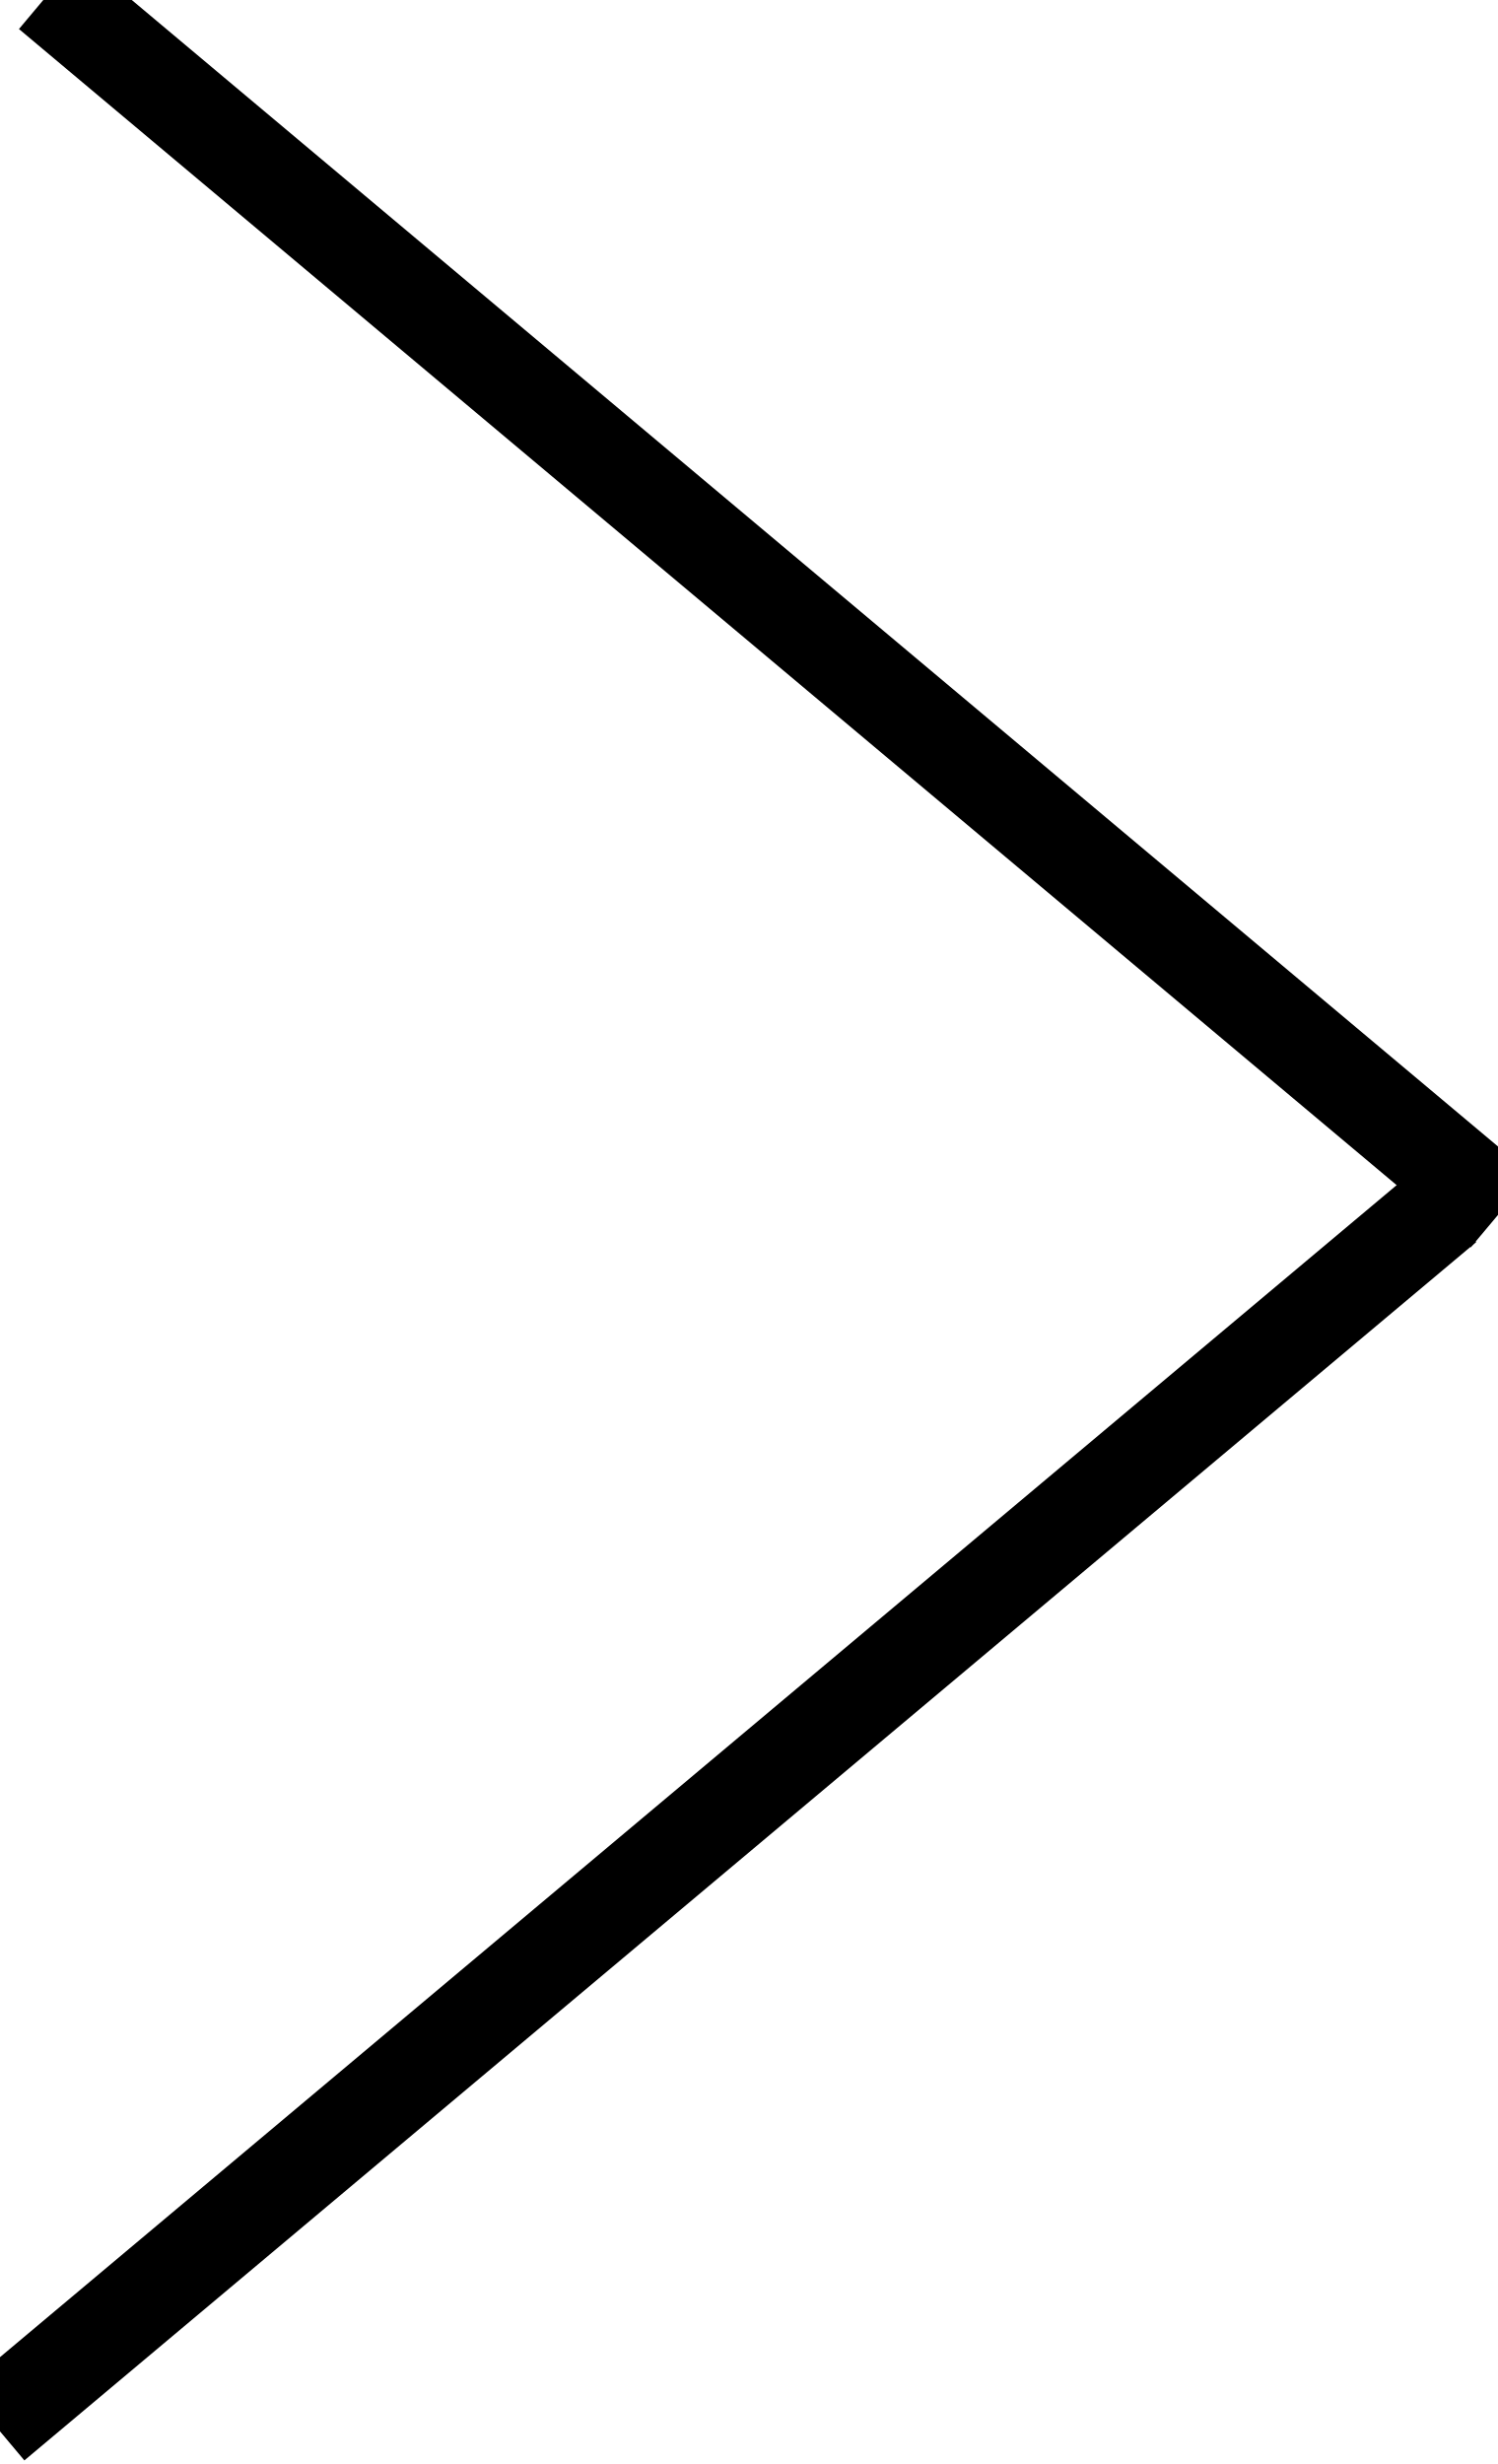
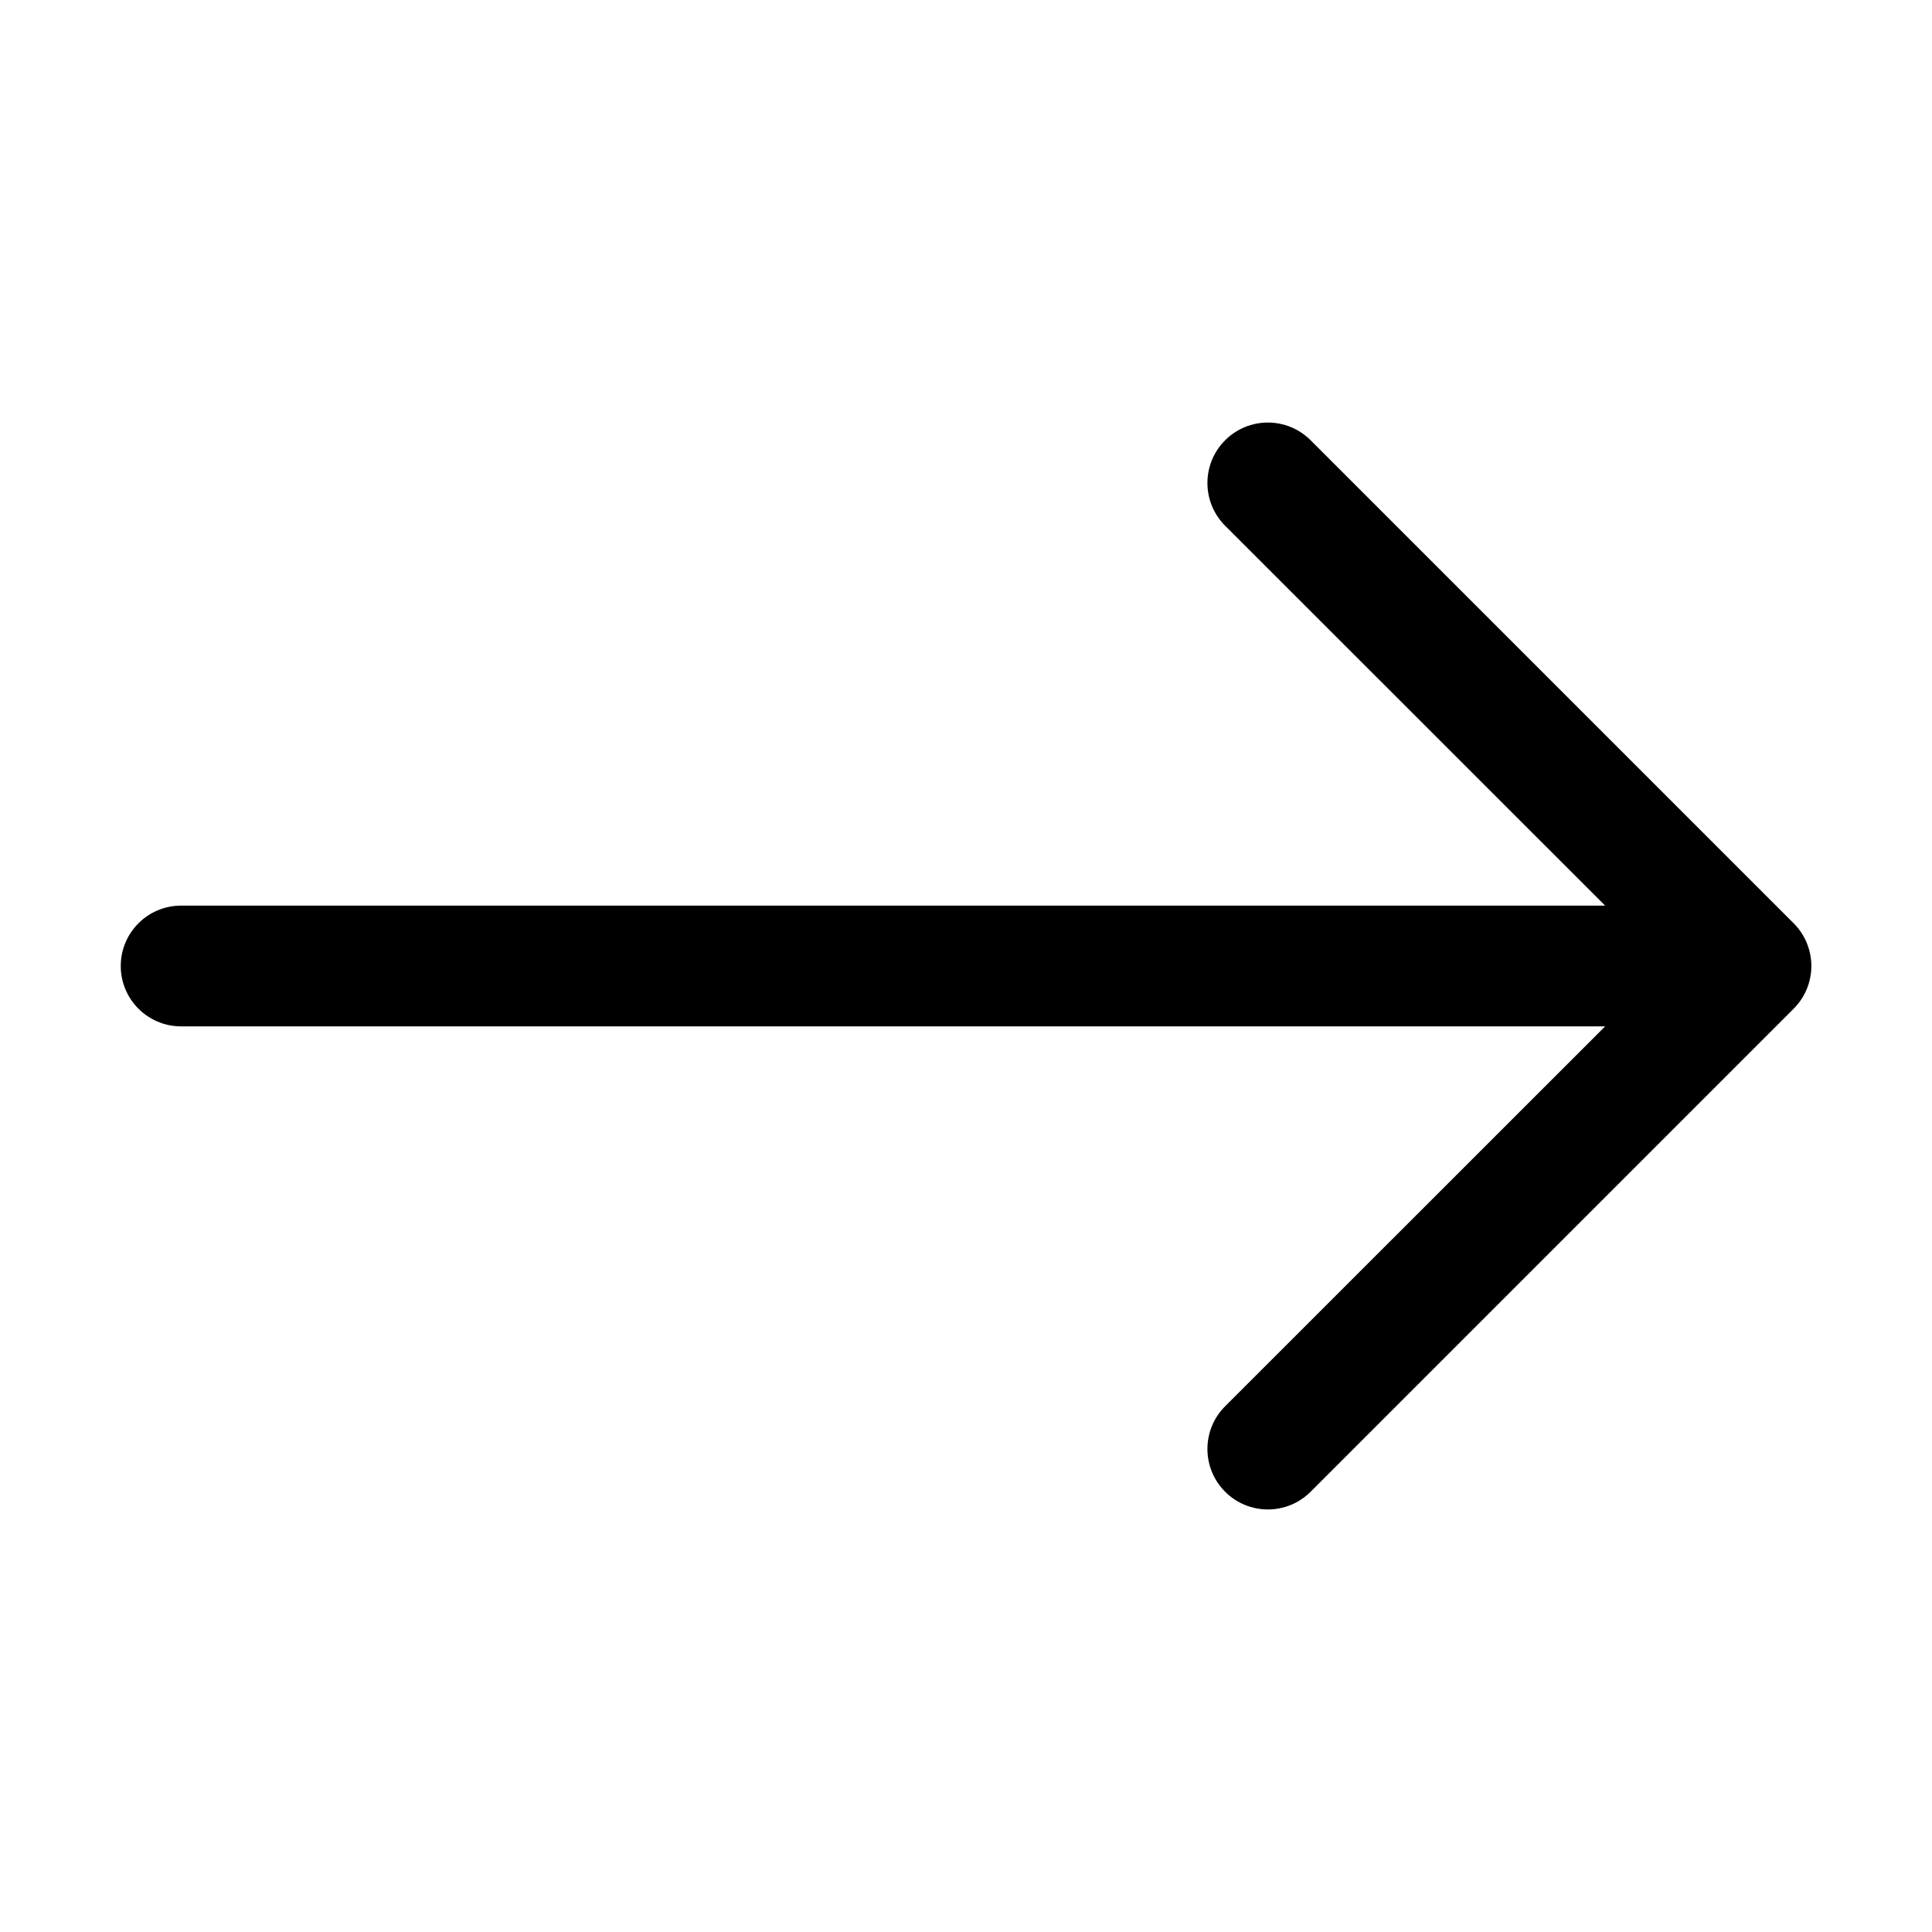
- <svg xmlns="http://www.w3.org/2000/svg" width="79" height="130" viewBox="0 0 79 130" fill="none">
-   <rect x="77.605" y="65.811" width="100" height="5" transform="rotate(-140 77.6045 65.8108)" fill="black" />
-   <rect x="77.89" y="65.532" width="100" height="5" transform="rotate(140 77.8901 65.532)" fill="black" />
+ <svg xmlns="http://www.w3.org/2000/svg" width="16" height="16" fill="currentColor" class="bi bi-arrow-right" viewBox="0 0 16 16">
+   <path fill-rule="evenodd" d="M1 8a.5.5 0 0 1 .5-.5h11.793l-3.147-3.146a.5.5 0 0 1 .708-.708l4 4a.5.5 0 0 1 0 .708l-4 4a.5.5 0 0 1-.708-.708L13.293 8.5H1.5A.5.5 0 0 1 1 8z" />
</svg>
